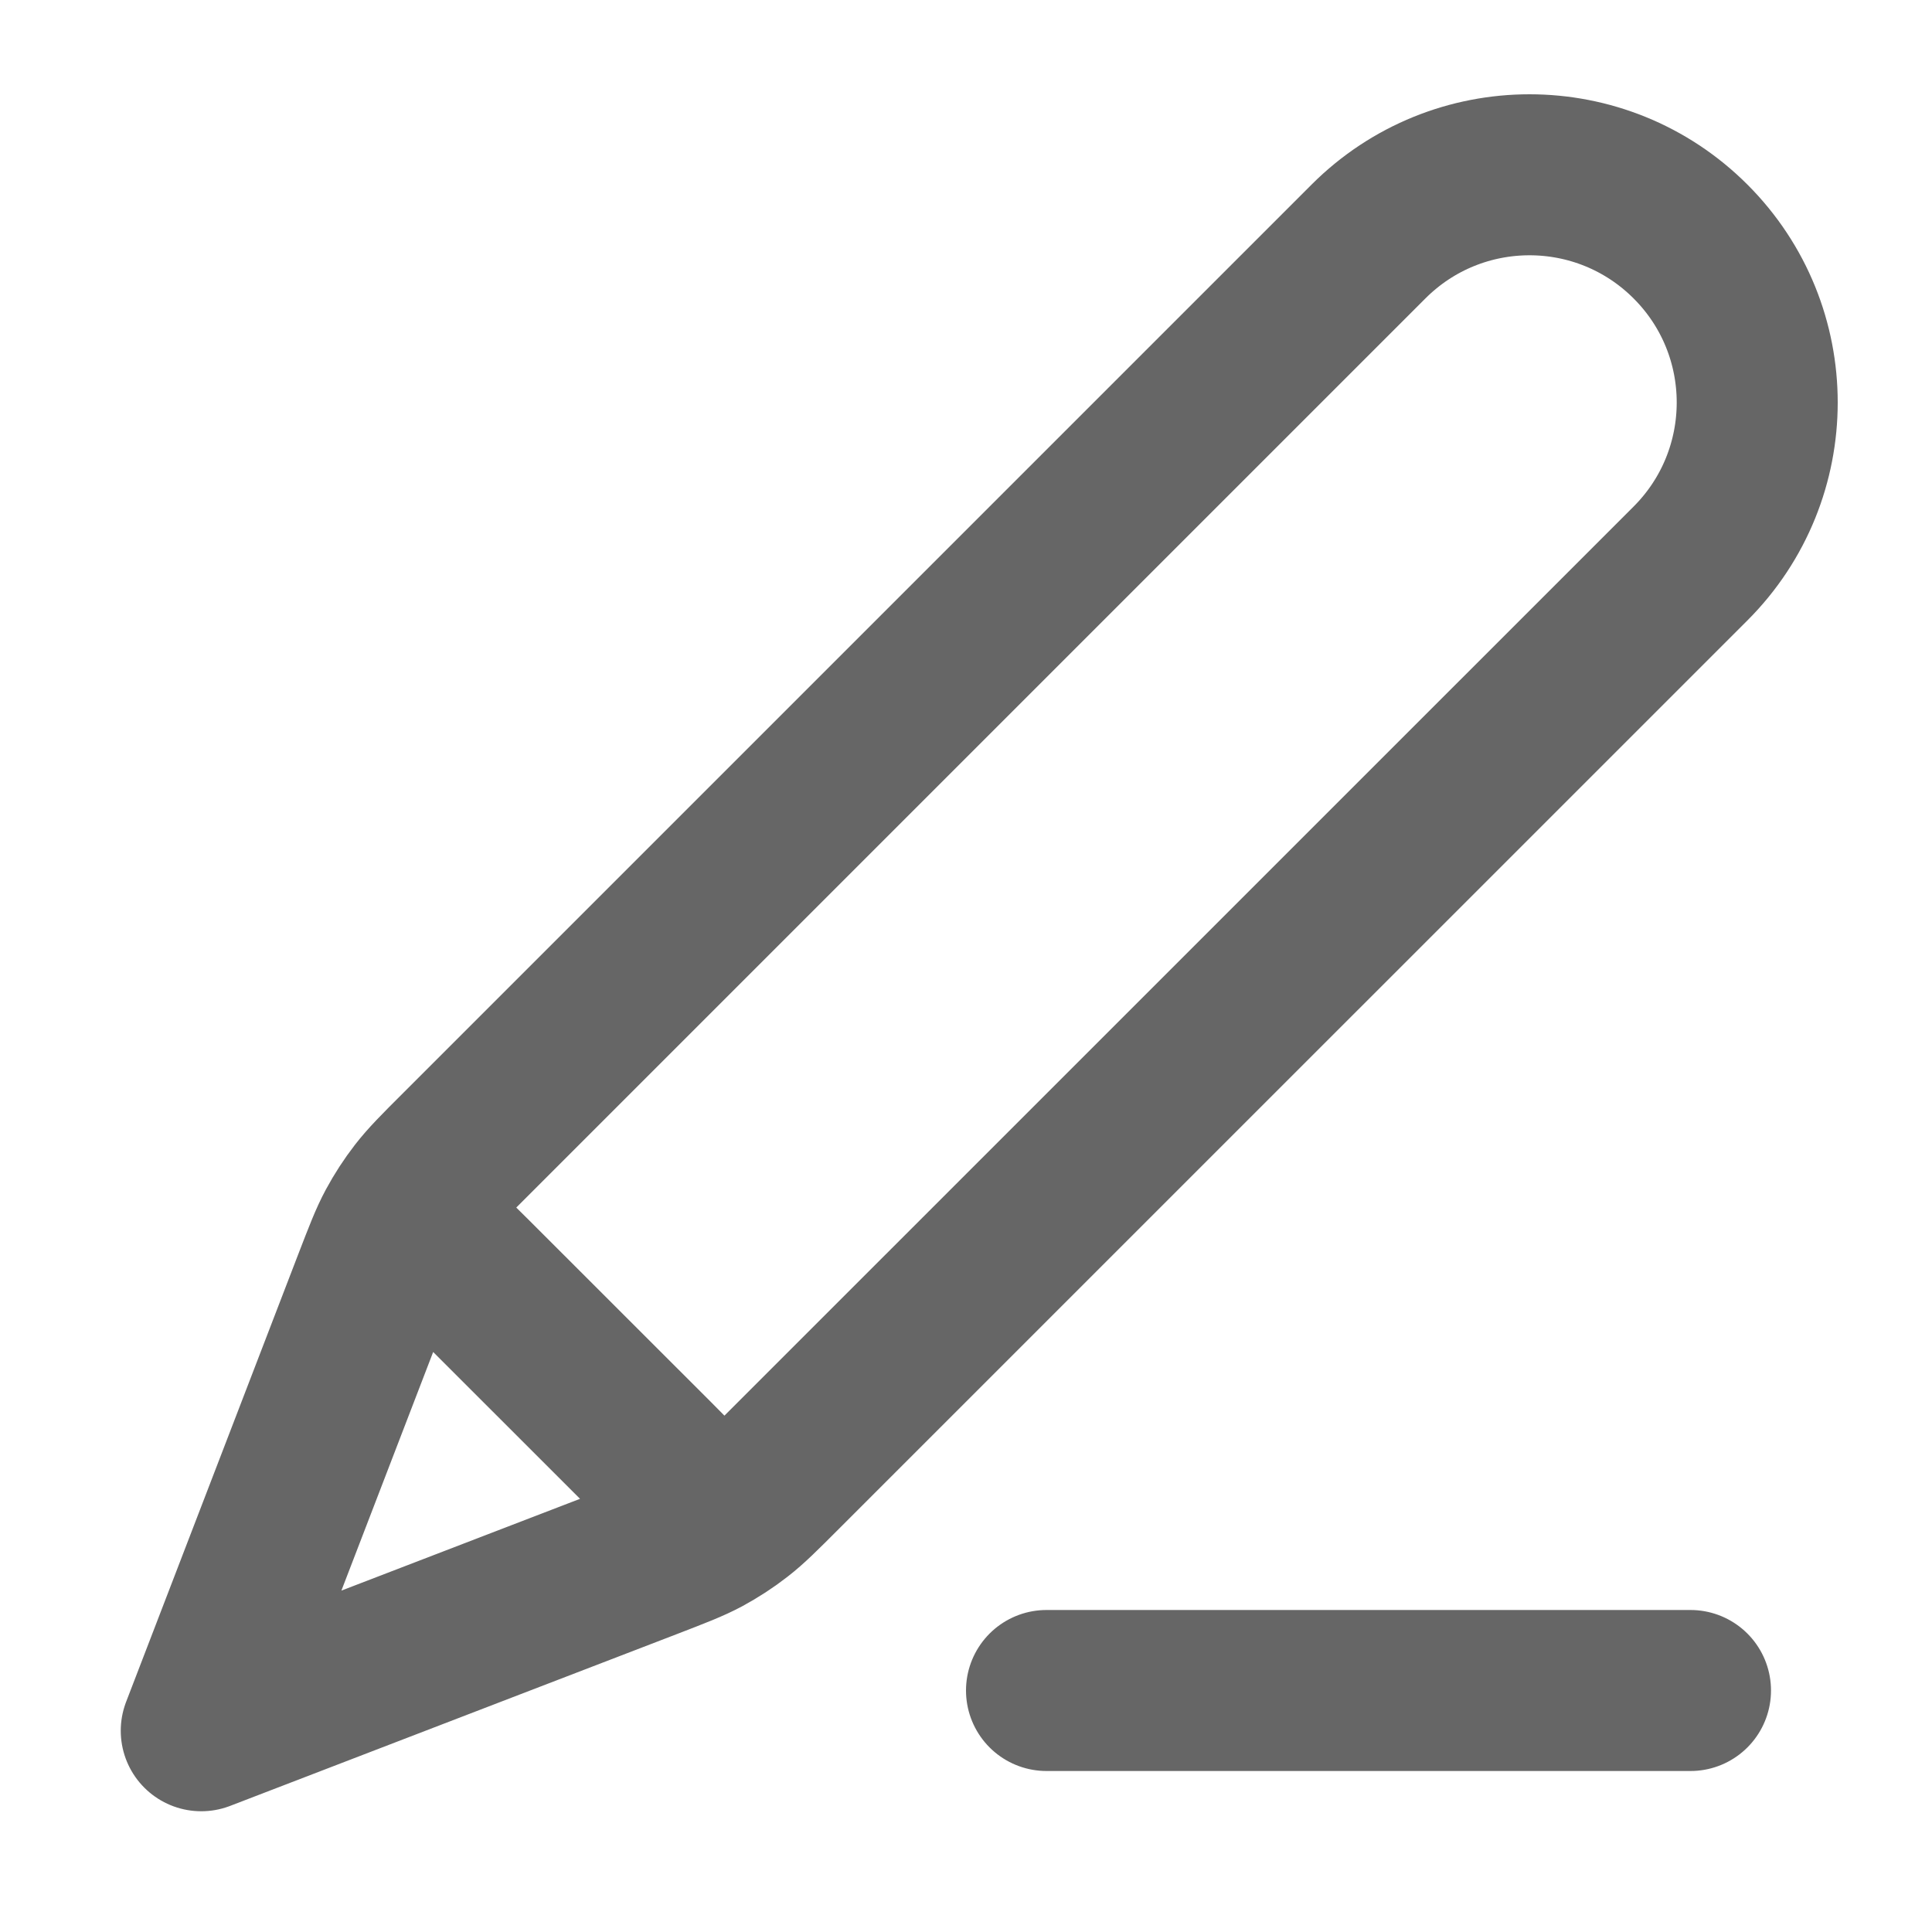
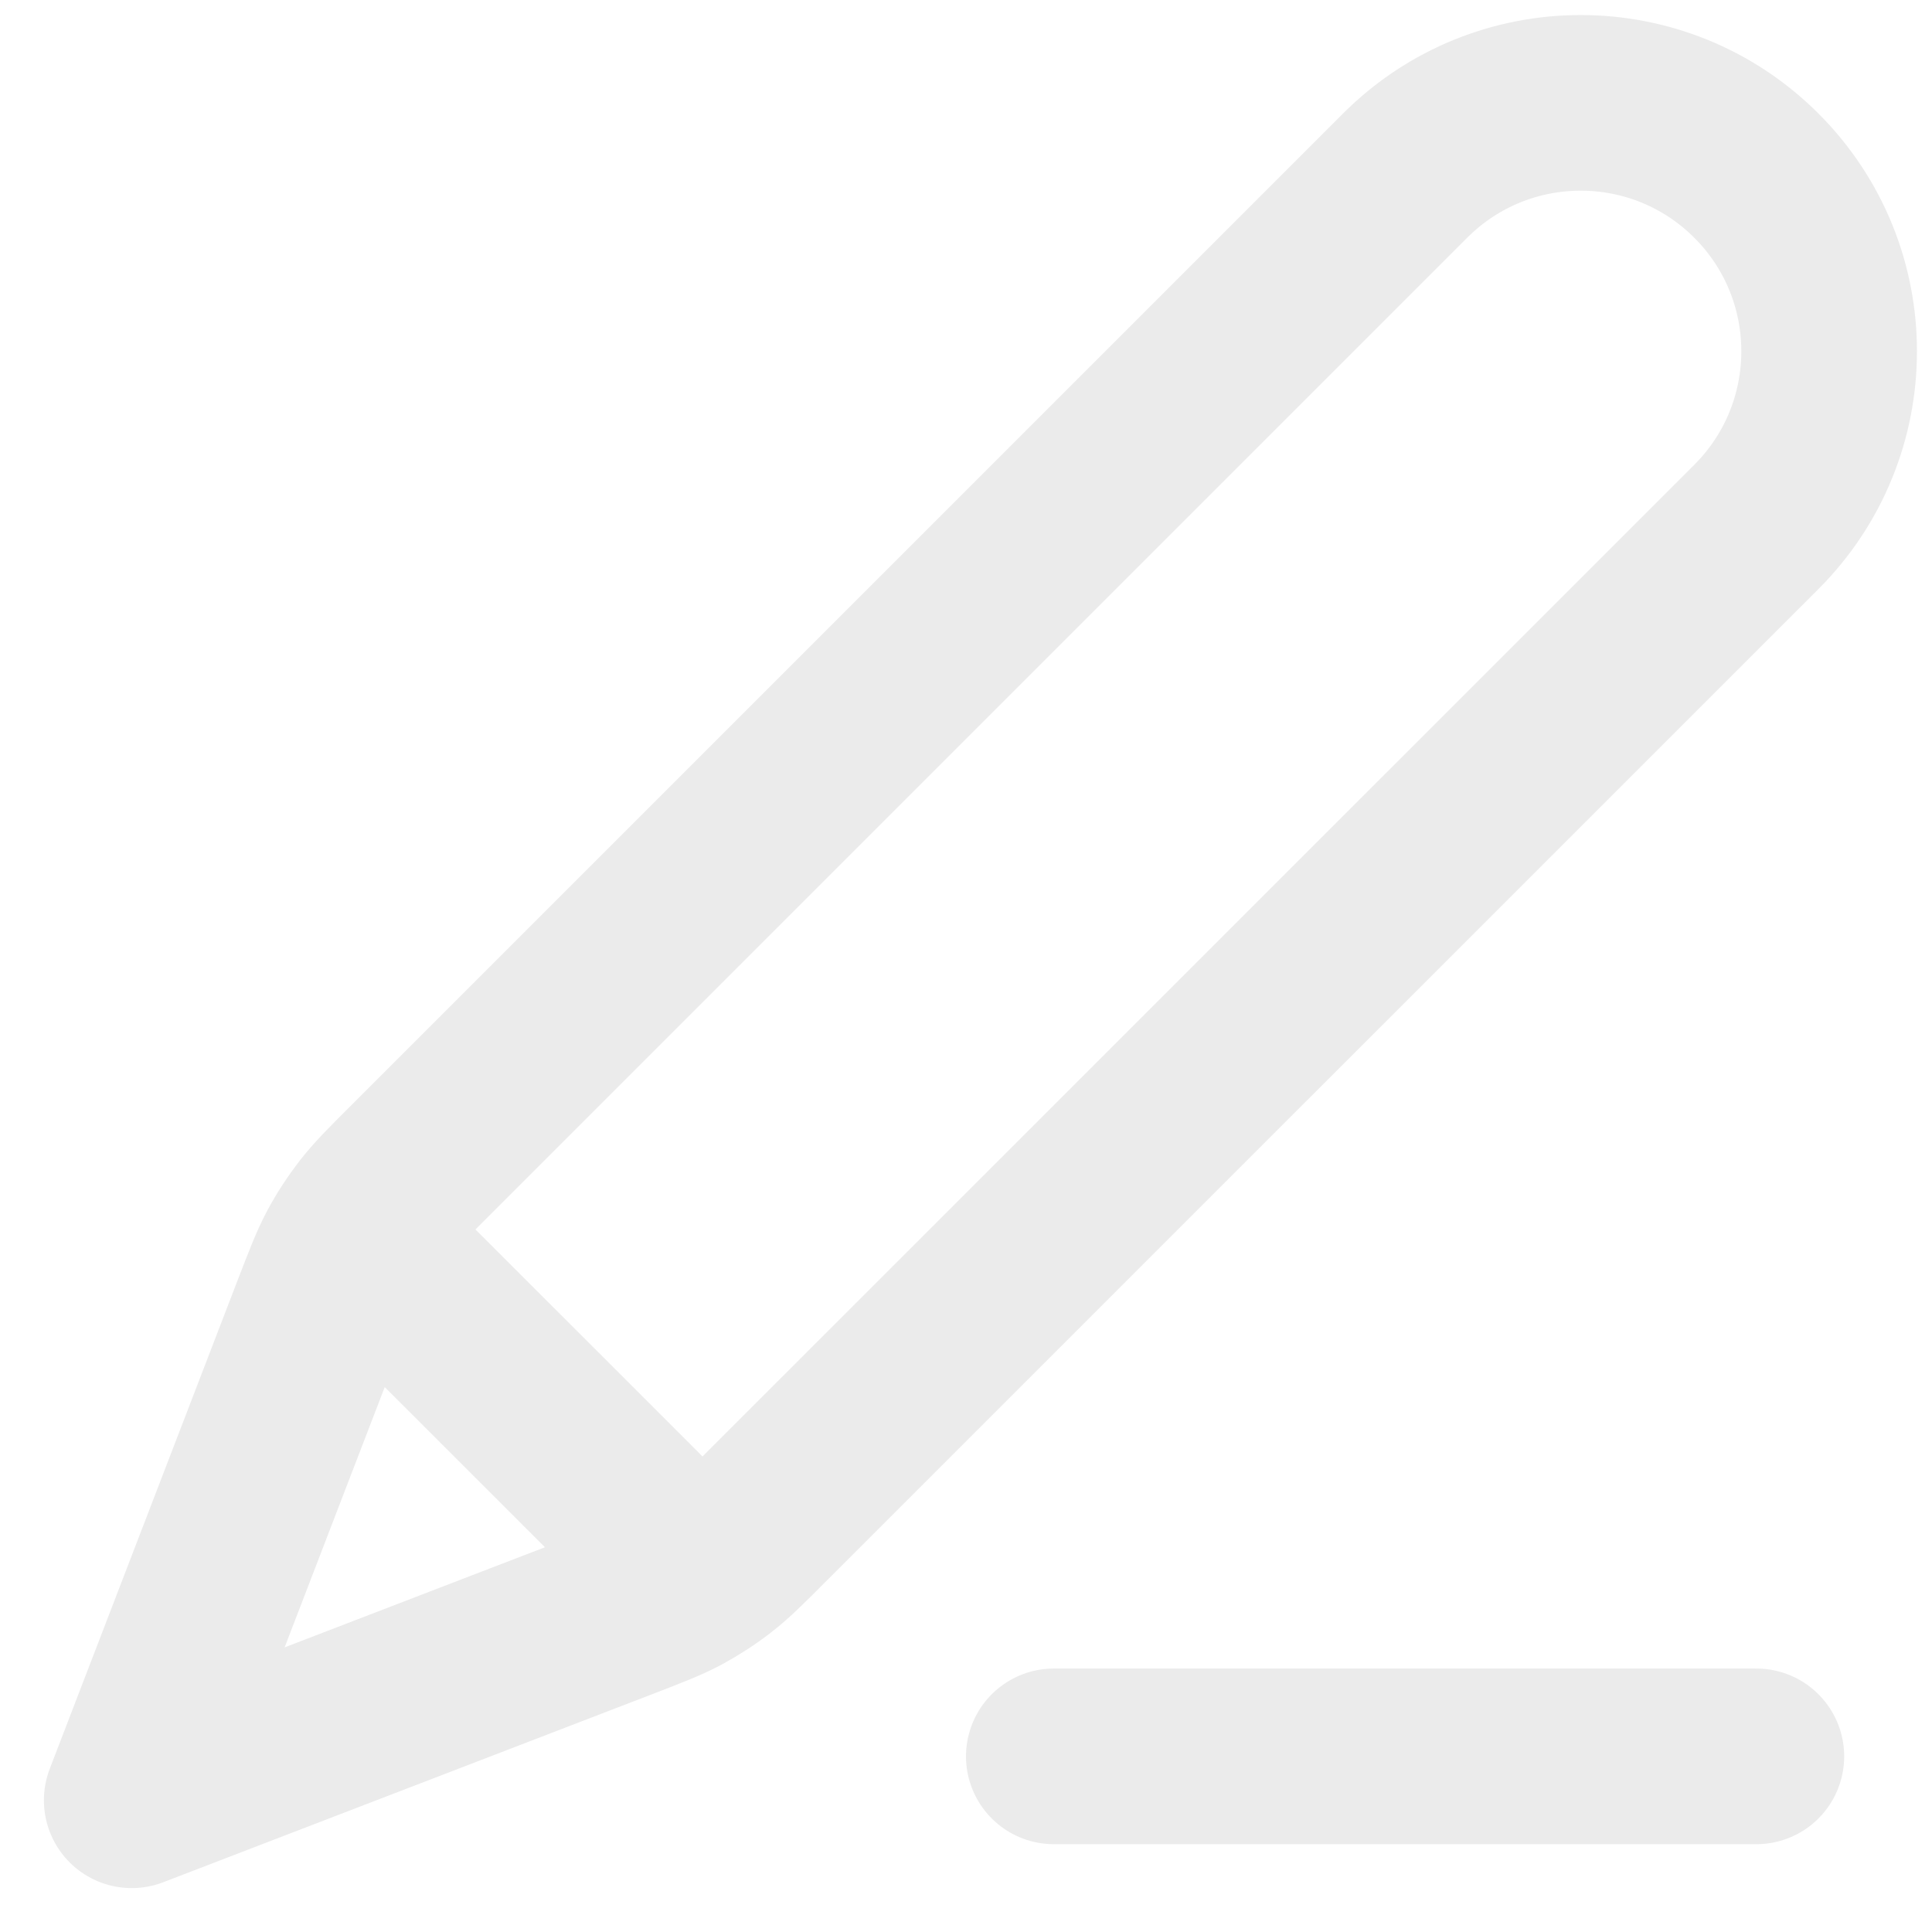
- <svg xmlns="http://www.w3.org/2000/svg" width="24" height="24" viewBox="0 0 24 24" fill="none">
-   <path d="M21 21H13M2.5 21.5L8.049 19.366C8.404 19.229 8.582 19.161 8.748 19.072C8.895 18.992 9.036 18.901 9.168 18.798C9.317 18.683 9.451 18.548 9.72 18.279L21 7C22.105 5.895 22.105 4.104 21 3C19.895 1.895 18.105 1.895 17 3L5.72 14.28C5.451 14.548 5.317 14.683 5.201 14.832C5.099 14.964 5.007 15.105 4.928 15.252C4.839 15.418 4.771 15.596 4.634 15.951L2.5 21.5ZM2.5 21.5L4.558 16.149C4.705 15.766 4.779 15.574 4.905 15.487C5.016 15.41 5.152 15.381 5.284 15.406C5.435 15.435 5.58 15.58 5.87 15.87L8.13 18.129C8.42 18.419 8.565 18.564 8.594 18.715C8.619 18.848 8.59 18.984 8.513 19.095C8.425 19.221 8.234 19.294 7.851 19.442L2.5 21.5Z" stroke="#666666" stroke-width="2" stroke-linecap="round" stroke-linejoin="round" />
+ <svg xmlns="http://www.w3.org/2000/svg" width="22" height="22" viewBox="0 0 22 22" fill="none">
+   <path d="M20 20H12M1.5 20.5L7.049 18.366C7.404 18.229 7.582 18.161 7.748 18.072C7.895 17.992 8.036 17.901 8.168 17.798C8.317 17.683 8.451 17.548 8.72 17.279L20 6C21.105 4.895 21.105 3.104 20 2C18.895 0.895 17.105 0.895 16 2L4.72 13.28C4.451 13.548 4.317 13.683 4.201 13.832C4.099 13.964 4.007 14.105 3.928 14.252C3.839 14.418 3.771 14.596 3.634 14.951L1.5 20.5ZM1.5 20.5L3.558 15.149C3.705 14.766 3.779 14.574 3.905 14.487C4.016 14.41 4.152 14.381 4.284 14.406C4.435 14.435 4.58 14.58 4.87 14.87L7.13 17.129C7.42 17.419 7.565 17.564 7.594 17.715C7.619 17.848 7.59 17.984 7.513 18.095C7.425 18.221 7.234 18.294 6.851 18.442L1.5 20.5Z" stroke="#EBEBEB" stroke-width="2" stroke-linecap="round" stroke-linejoin="round" />
</svg>
